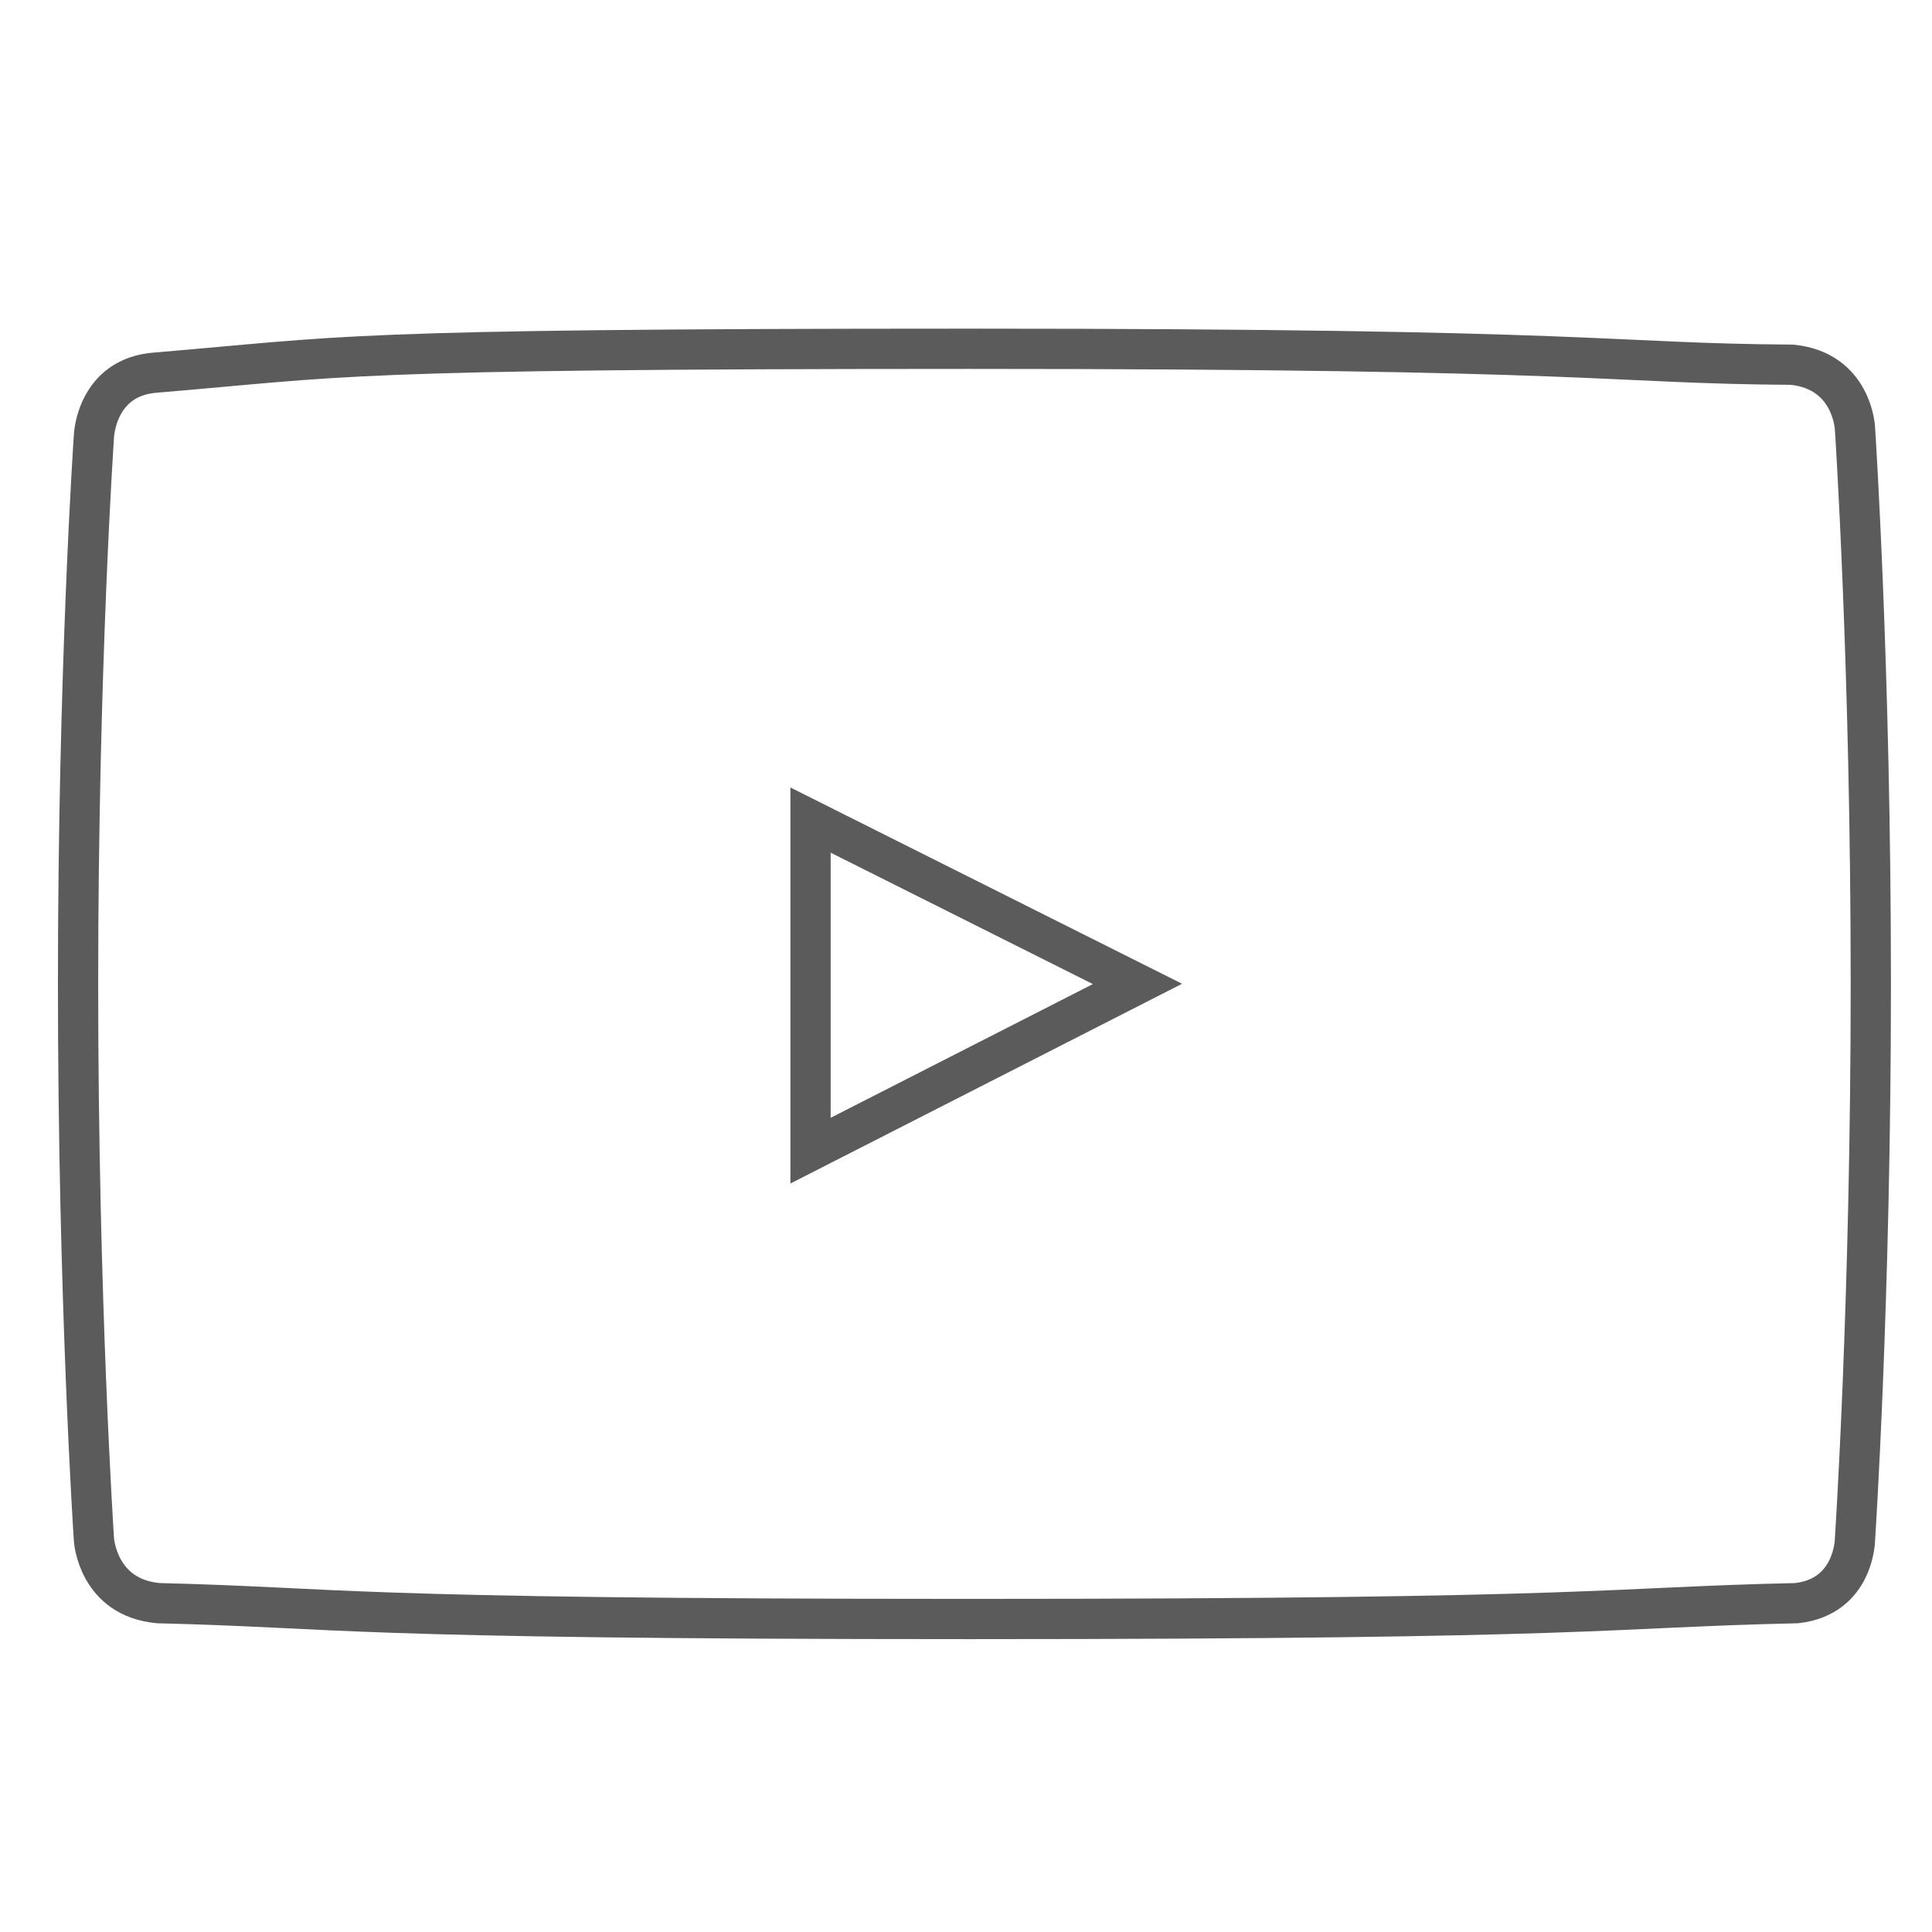
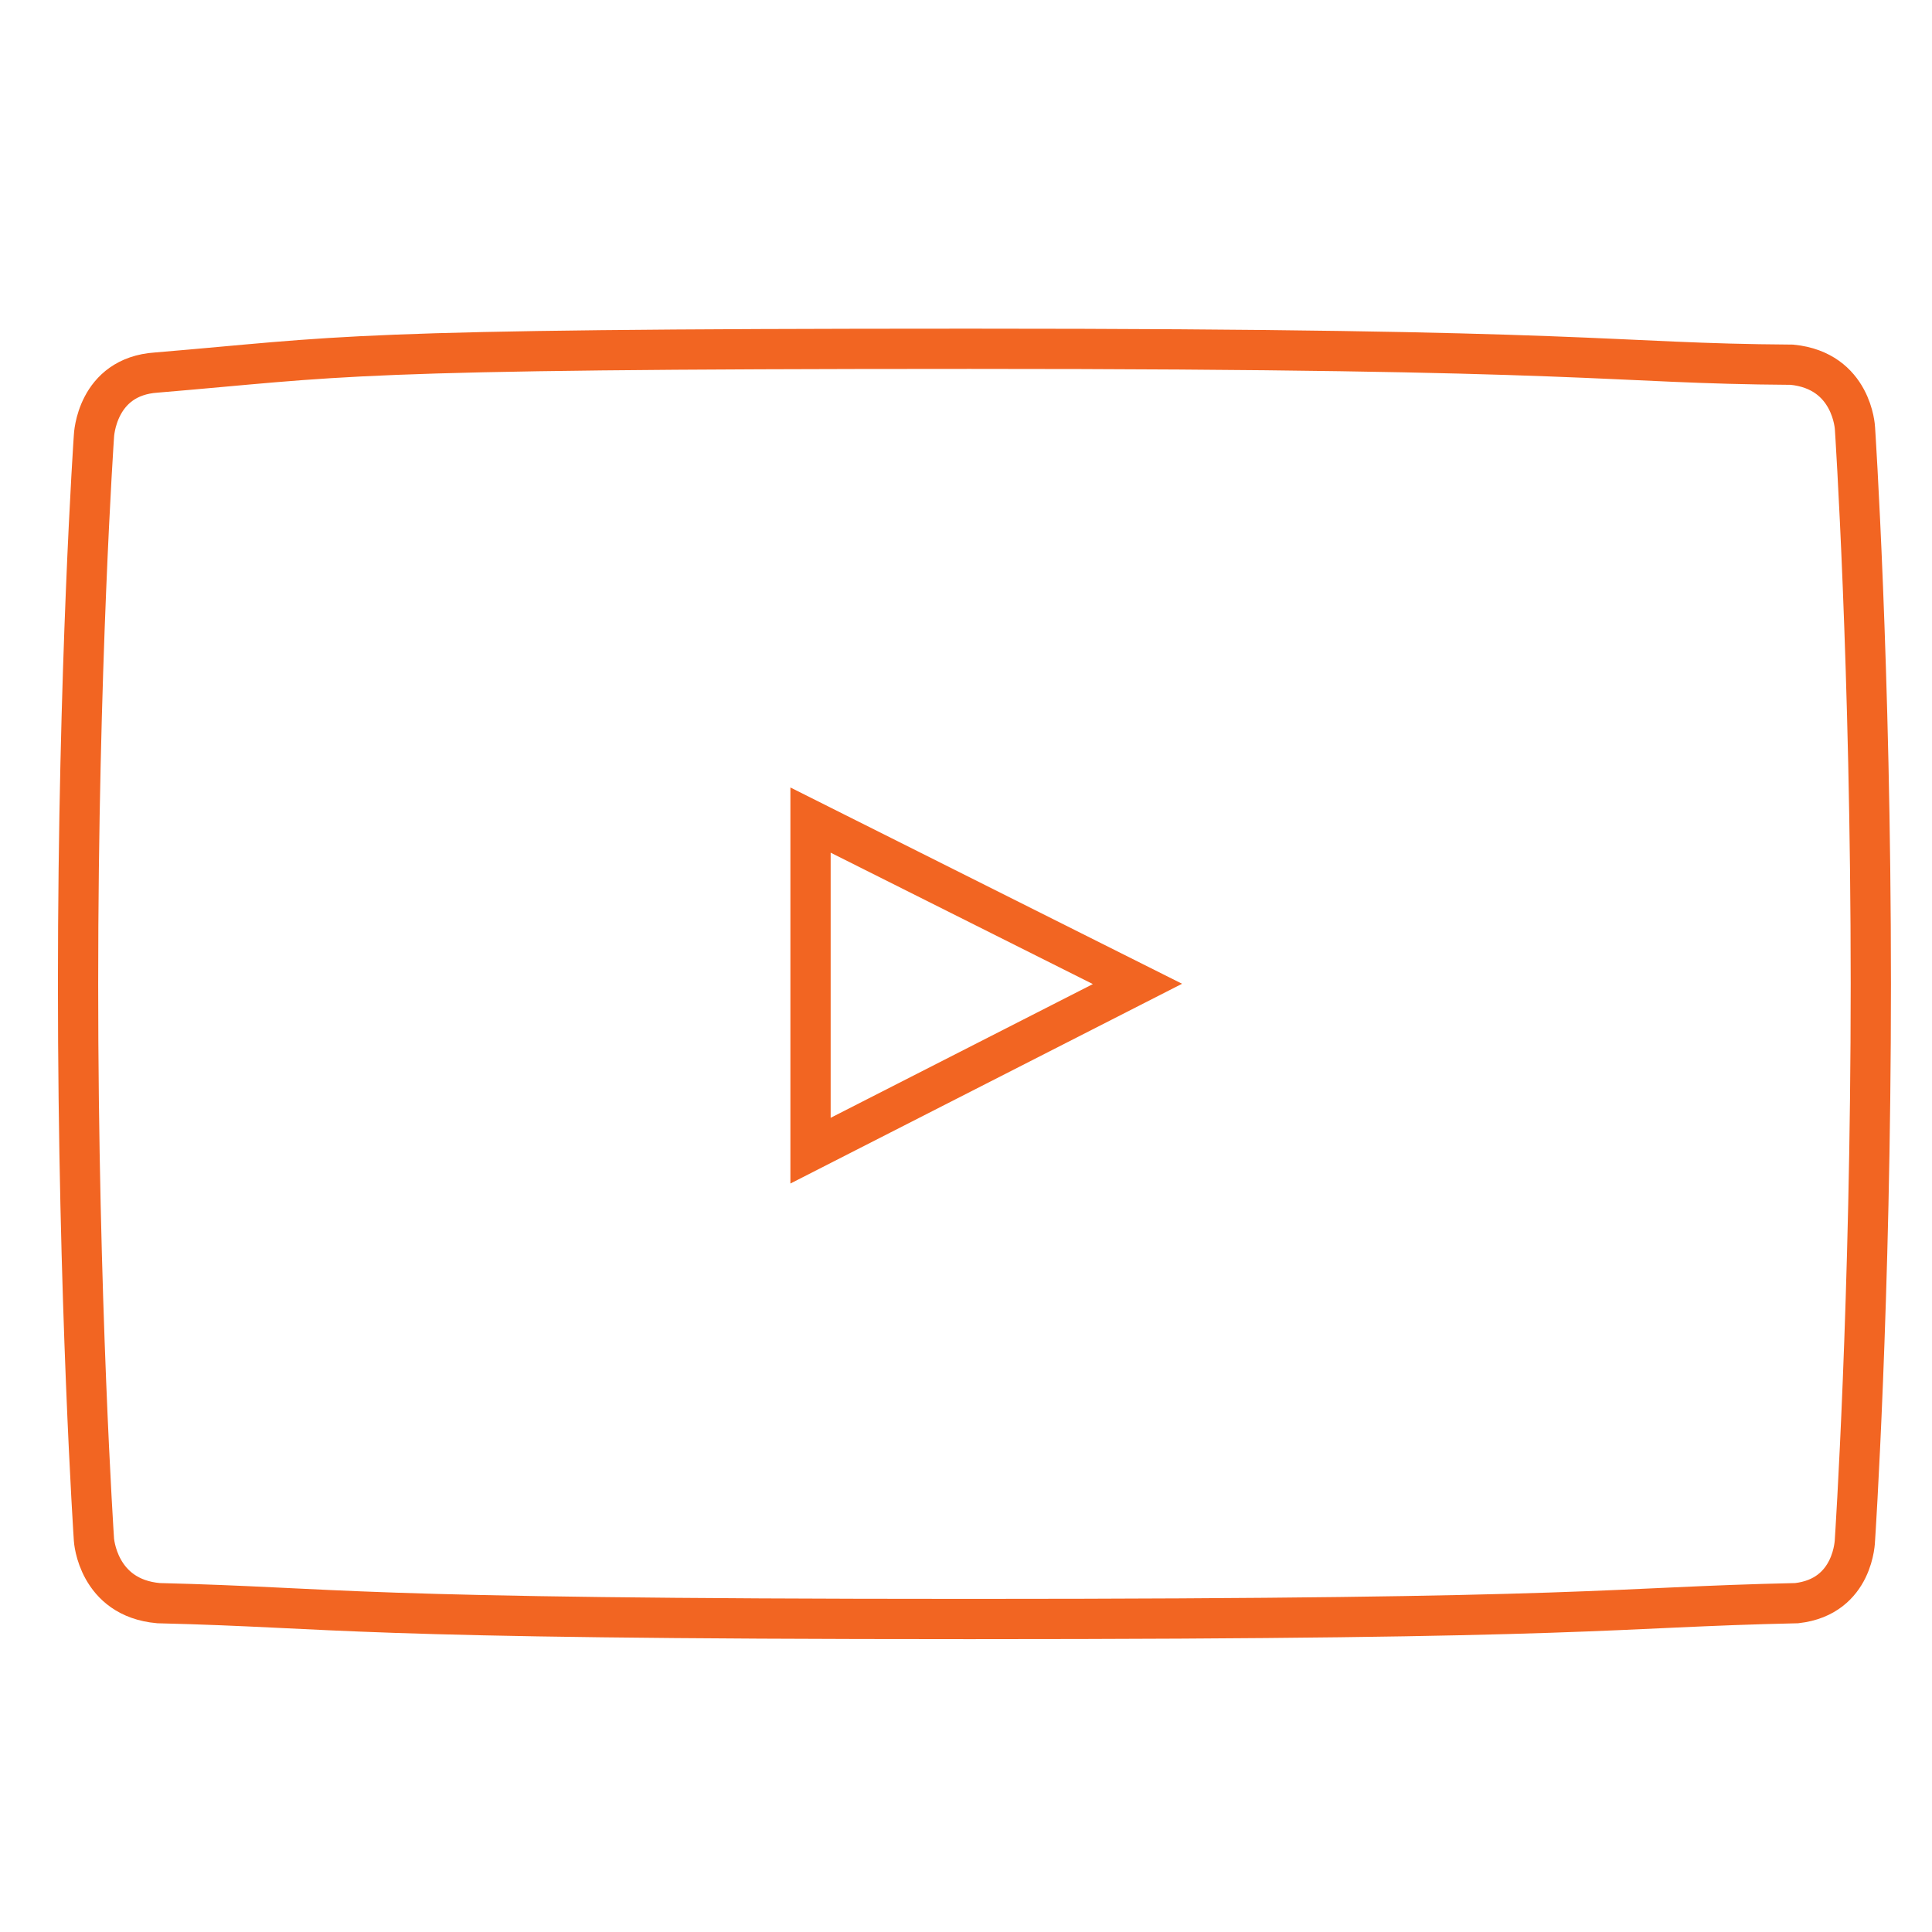
<svg xmlns="http://www.w3.org/2000/svg" width="72px" height="72px" viewBox="0 0 72 72" version="1.1">
  <description>Created with Sketch (http://www.bohemiancoding.com/sketch)</description>
  <defs />
  <g id="Page-1" stroke="none" stroke-width="1" fill="none" fill-rule="evenodd">
-     <path d="M5.829,13.884 C12.88,13.296 12.467,12.999 36.135,12.998 C59.803,12.997 59.803,13.546 66.781,13.592 C69.033,13.816 69.129,15.959 69.129,15.959 C69.129,15.959 69.72,24.834 69.72,36.668 C69.72,48.502 69.129,57.378 69.129,57.378 C69.129,57.378 69.104,59.5 66.959,59.745 C59.803,59.903 59.803,60.336 36.135,60.336 C12.467,60.336 12.865,59.915 5.906,59.745 C3.634,59.543 3.501,57.378 3.501,57.378 C3.501,57.378 2.909,48.502 2.909,36.668 C2.909,24.834 3.501,16.25 3.501,16.25 C3.501,16.25 3.584,14.031 5.829,13.884 Z M42.39,36.668 L30.206,30.562 L30.206,42.882 L42.39,36.668 Z" id="Youtube" stroke="#5B5B5B" stroke-width="1.5" />
+     <path d="M5.829,13.884 C12.88,13.296 12.467,12.999 36.135,12.998 C59.803,12.997 59.803,13.546 66.781,13.592 C69.033,13.816 69.129,15.959 69.129,15.959 C69.129,15.959 69.72,24.834 69.72,36.668 C69.72,48.502 69.129,57.378 69.129,57.378 C69.129,57.378 69.104,59.5 66.959,59.745 C59.803,59.903 59.803,60.336 36.135,60.336 C12.467,60.336 12.865,59.915 5.906,59.745 C3.634,59.543 3.501,57.378 3.501,57.378 C3.501,57.378 2.909,48.502 2.909,36.668 C2.909,24.834 3.501,16.25 3.501,16.25 C3.501,16.25 3.584,14.031 5.829,13.884 Z M42.39,36.668 L30.206,30.562 L30.206,42.882 L42.39,36.668 Z" id="Youtube" stroke="#F26522" stroke-width="1.5" />
  </g>
</svg>
